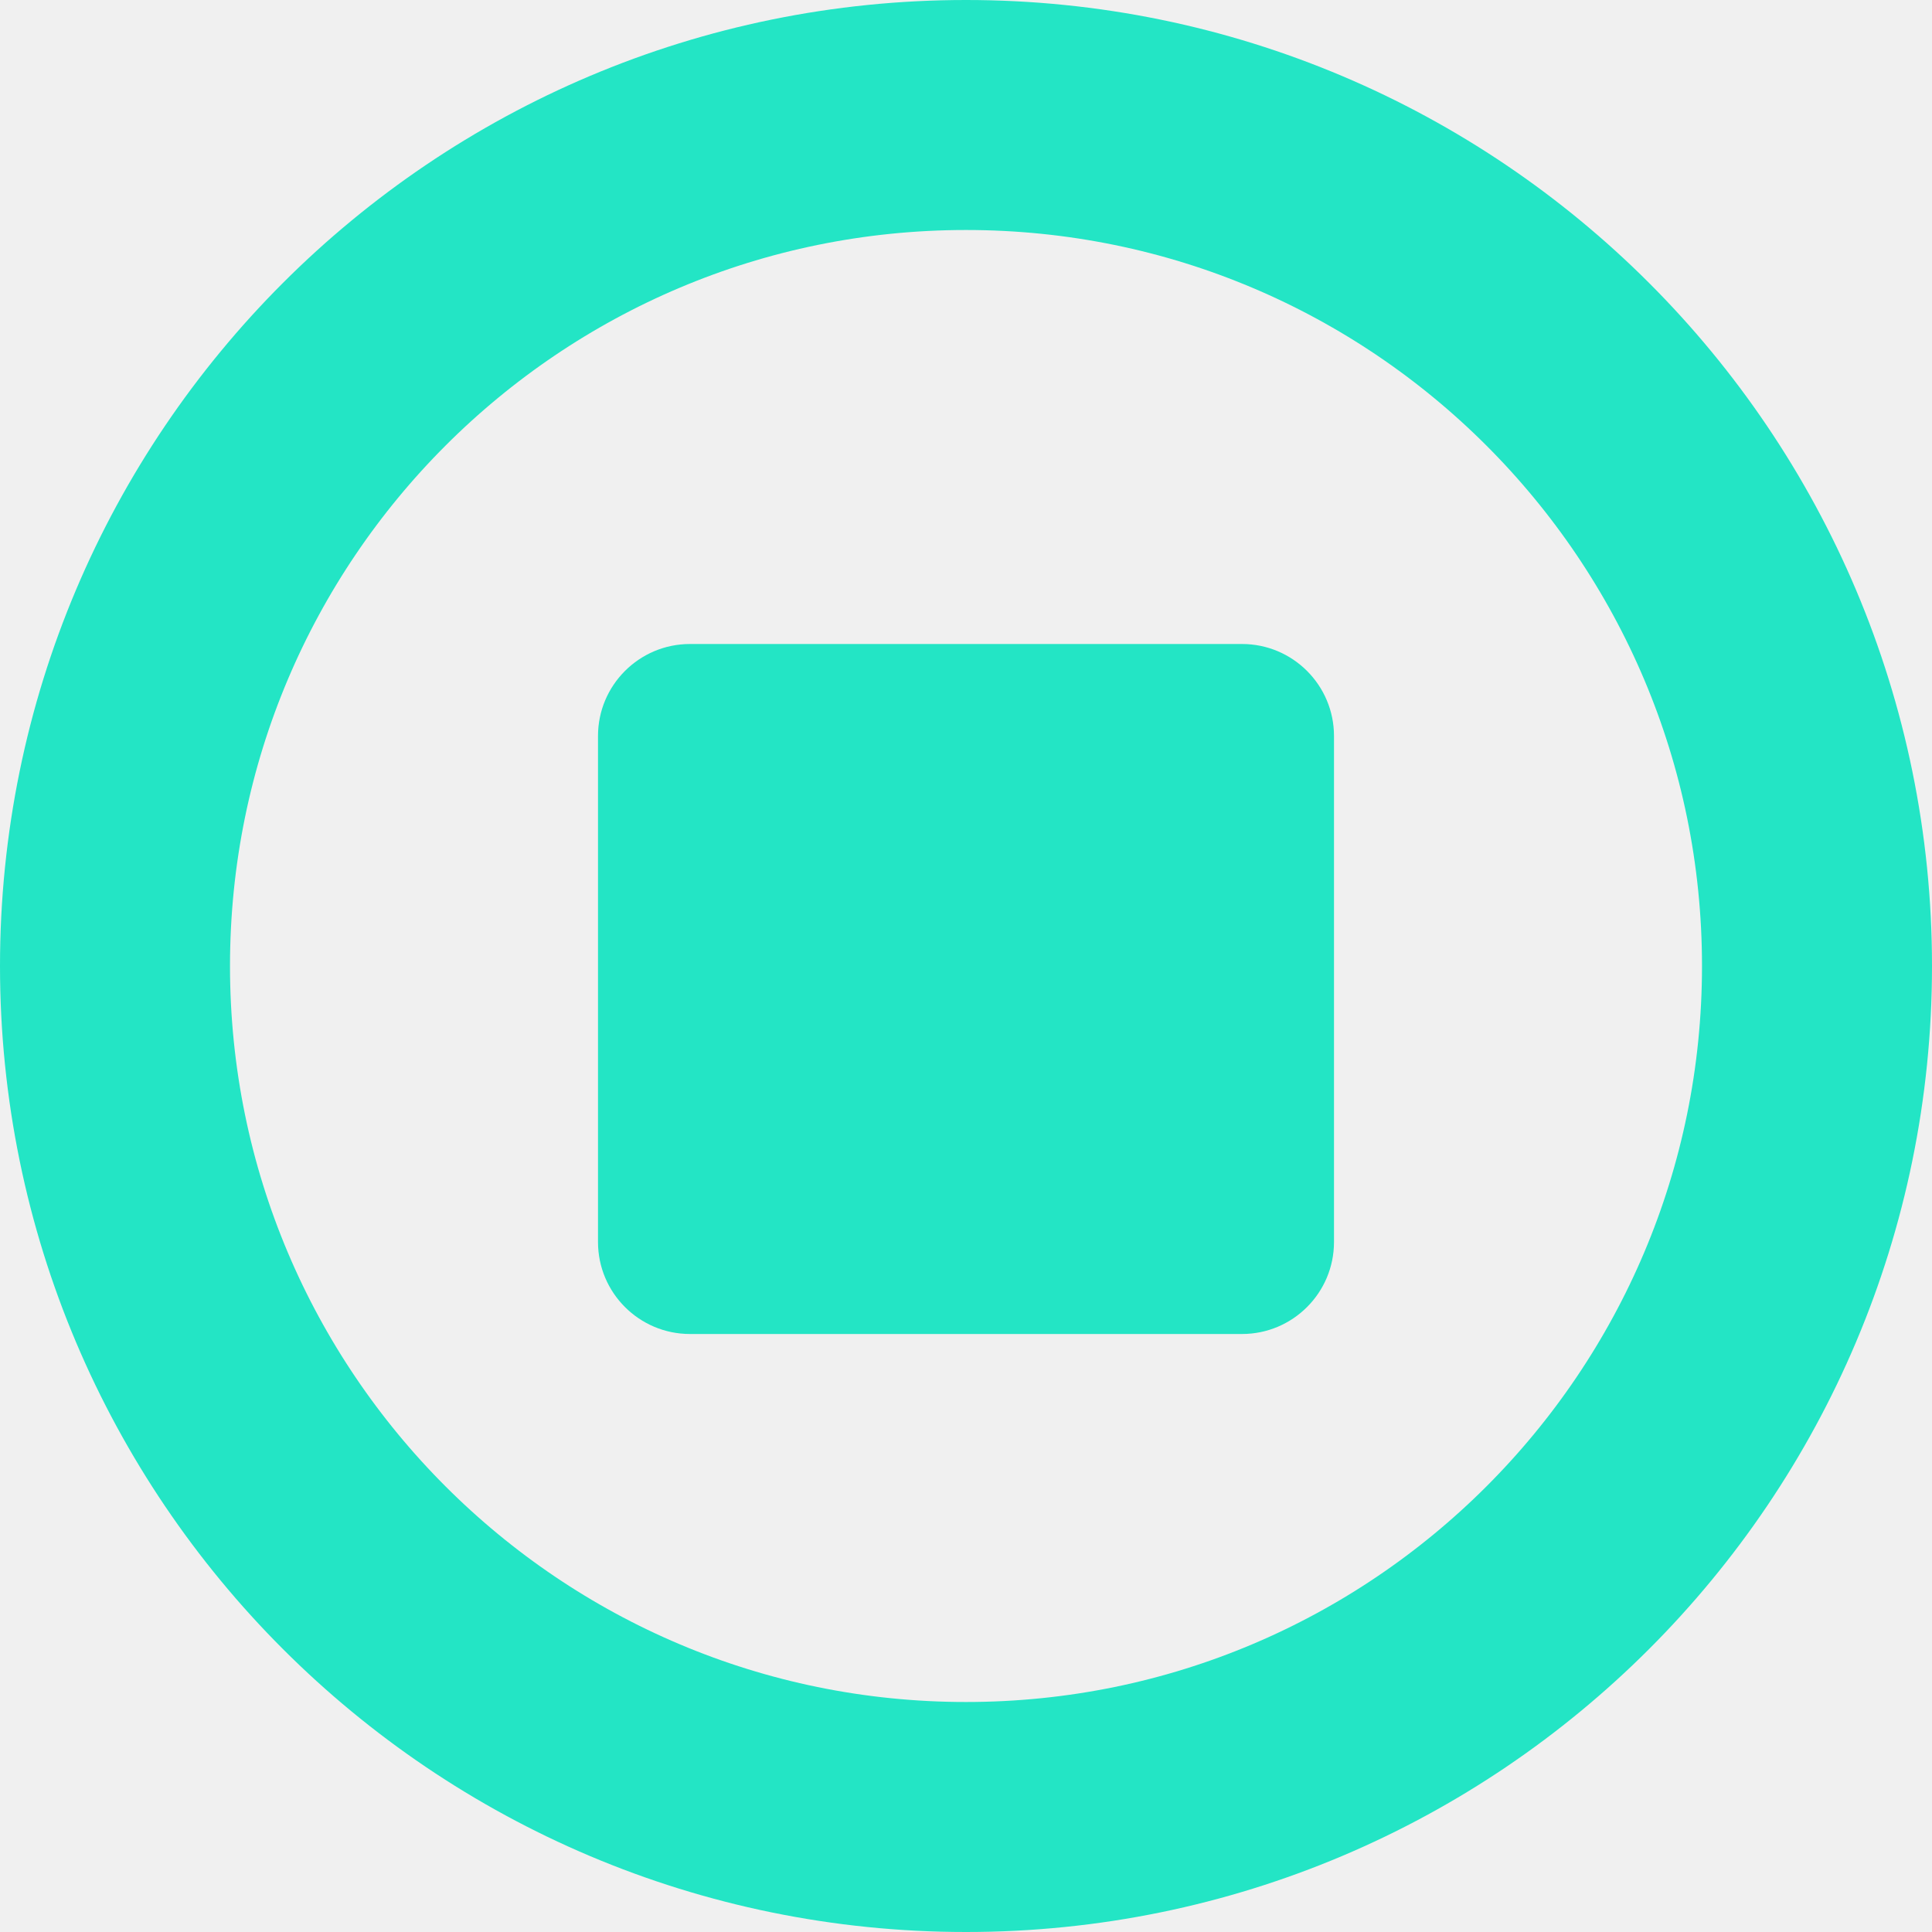
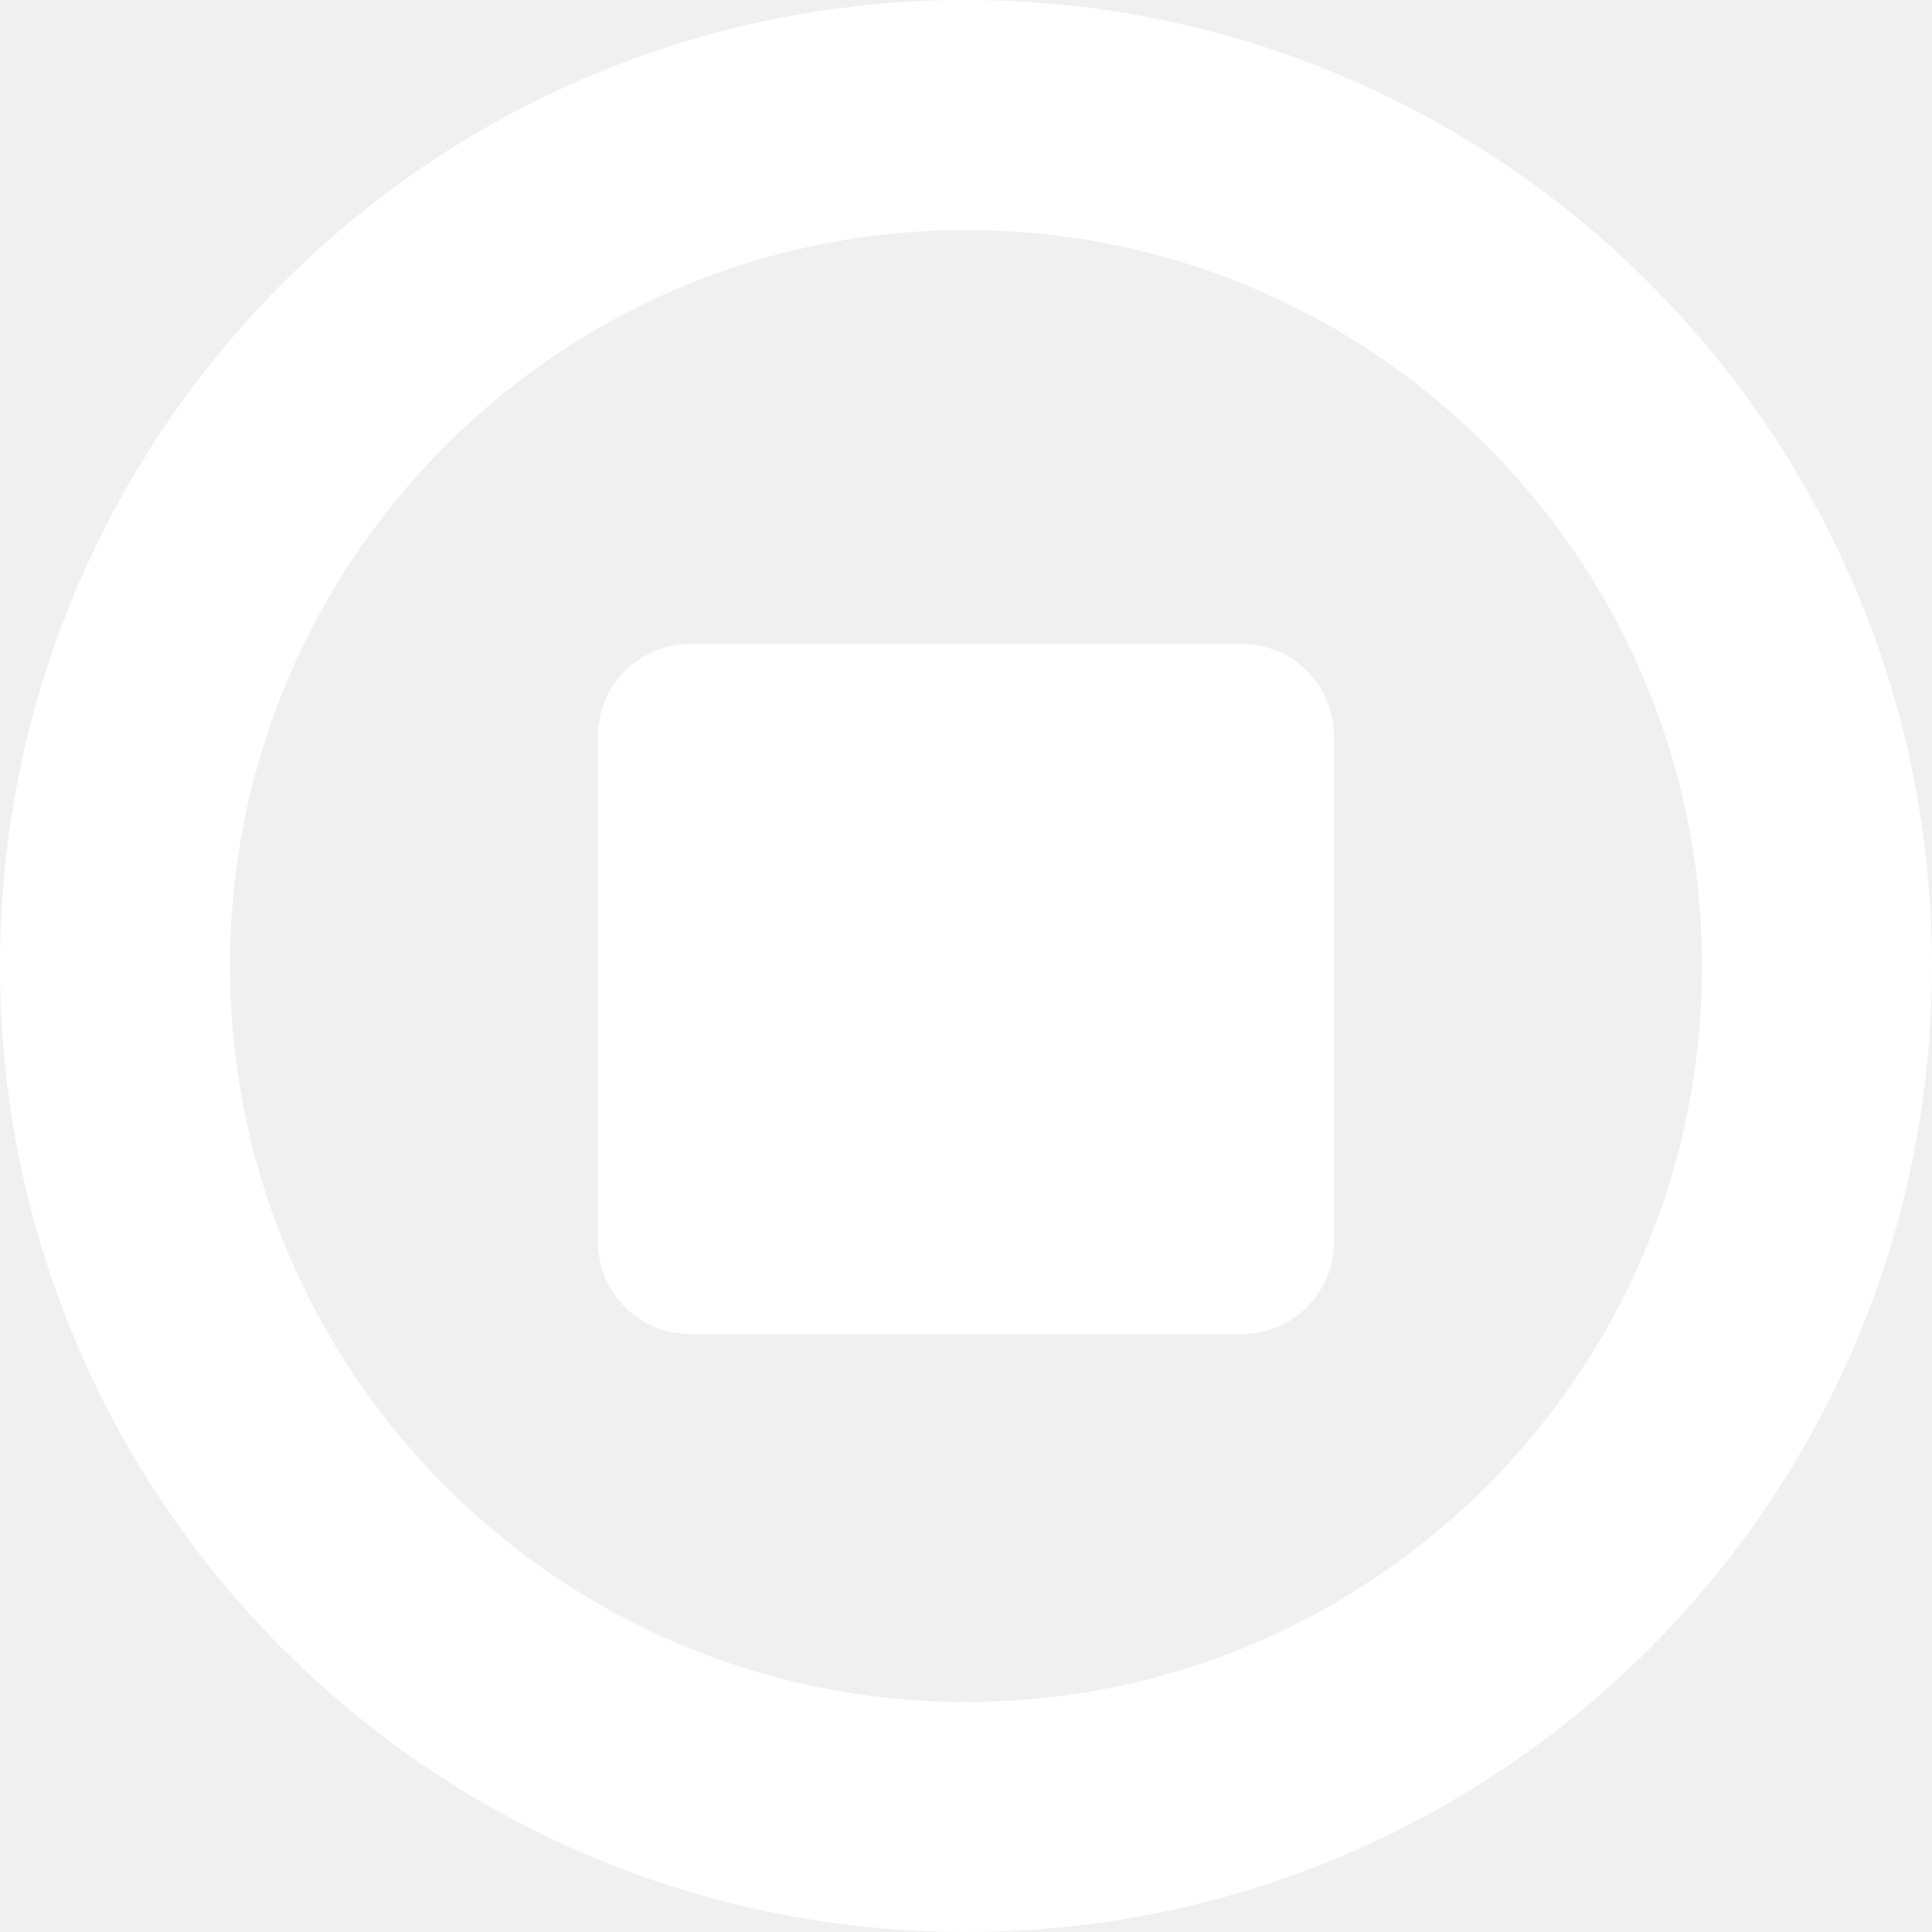
<svg xmlns="http://www.w3.org/2000/svg" width="21" height="21" viewBox="0 0 21 21" fill="none">
-   <circle cx="10.5" cy="10.5" r="9.25" stroke="#23E5C5" stroke-width="2.5" />
-   <path d="M14.5 13.5V8C14.5 7.448 14.052 7 13.5 7H7.5C6.948 7 6.5 7.448 6.5 8V13.5C6.5 14.052 6.948 14.5 7.5 14.5H13.5C14.052 14.5 14.5 14.052 14.5 13.5Z" fill="#23E5C5" />
+   <circle cx="10.5" cy="10.5" r="9.25" stroke="white" stroke-width="2.5" />
+   <path d="M14.5 13.5V8C14.5 7.448 14.052 7 13.5 7H7.5C6.948 7 6.5 7.448 6.5 8V13.5C6.5 14.052 6.948 14.5 7.5 14.5H13.5C14.052 14.5 14.5 14.052 14.5 13.5Z" fill="white" />
</svg>
